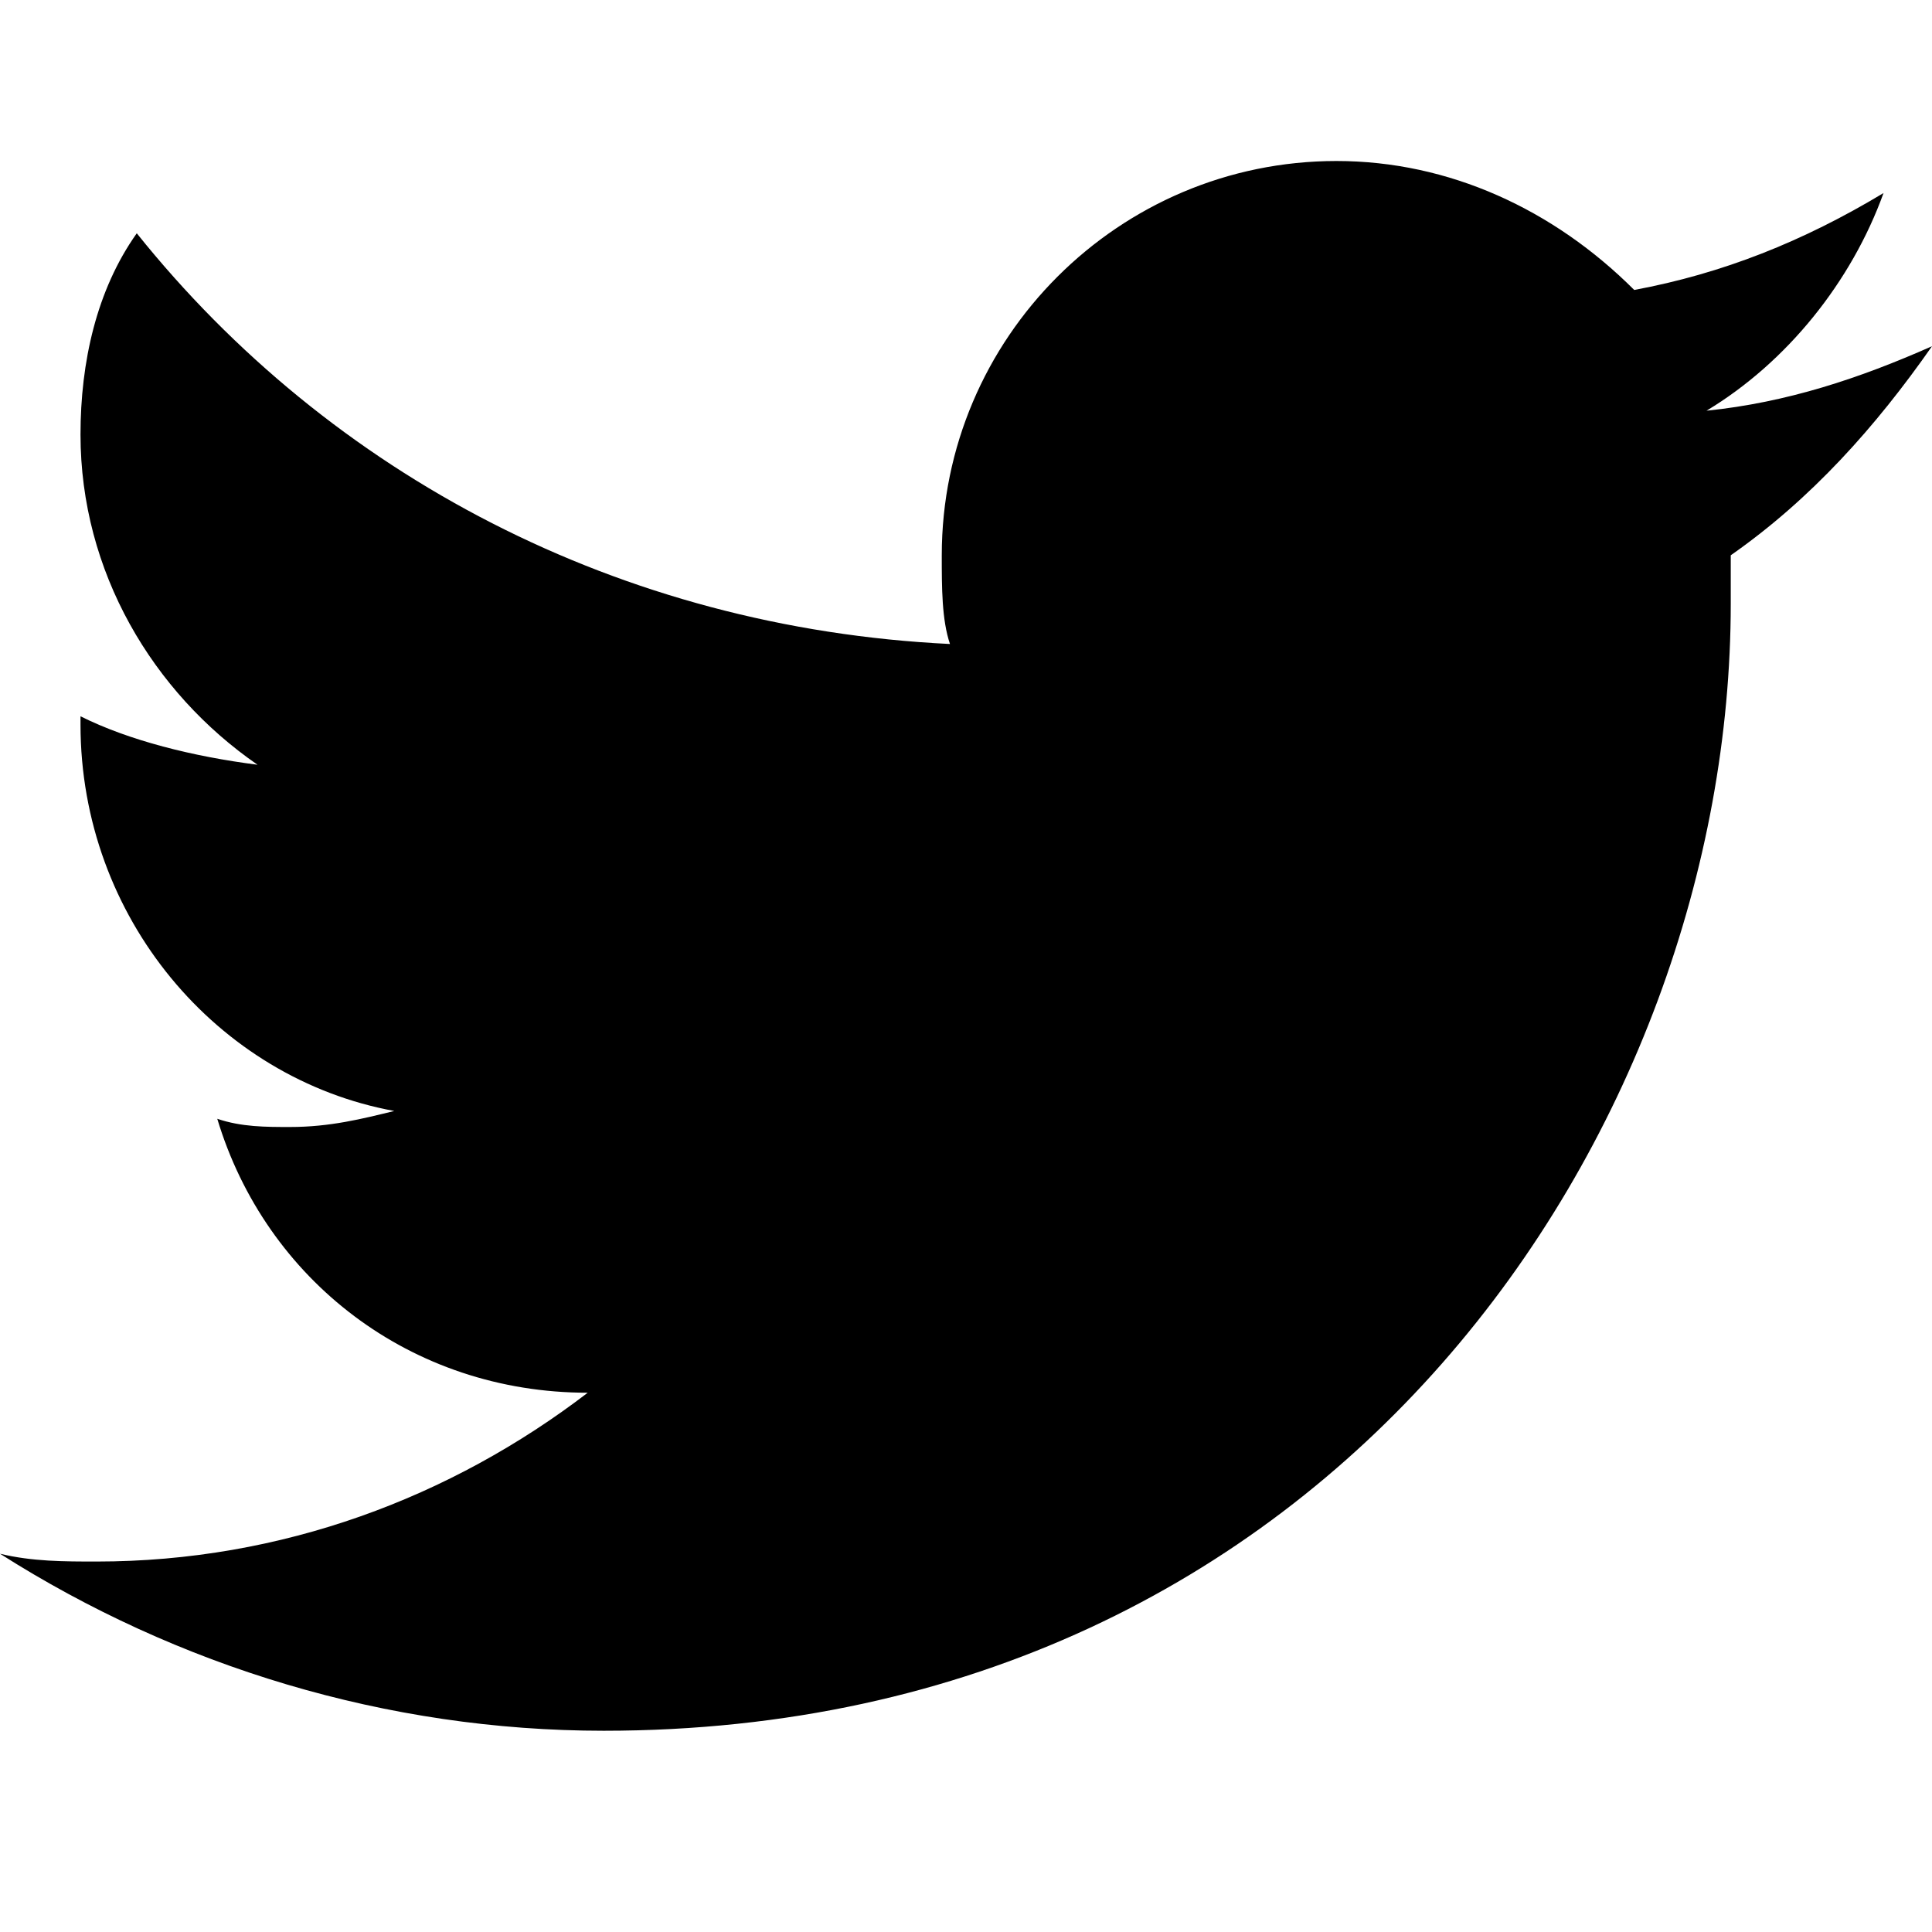
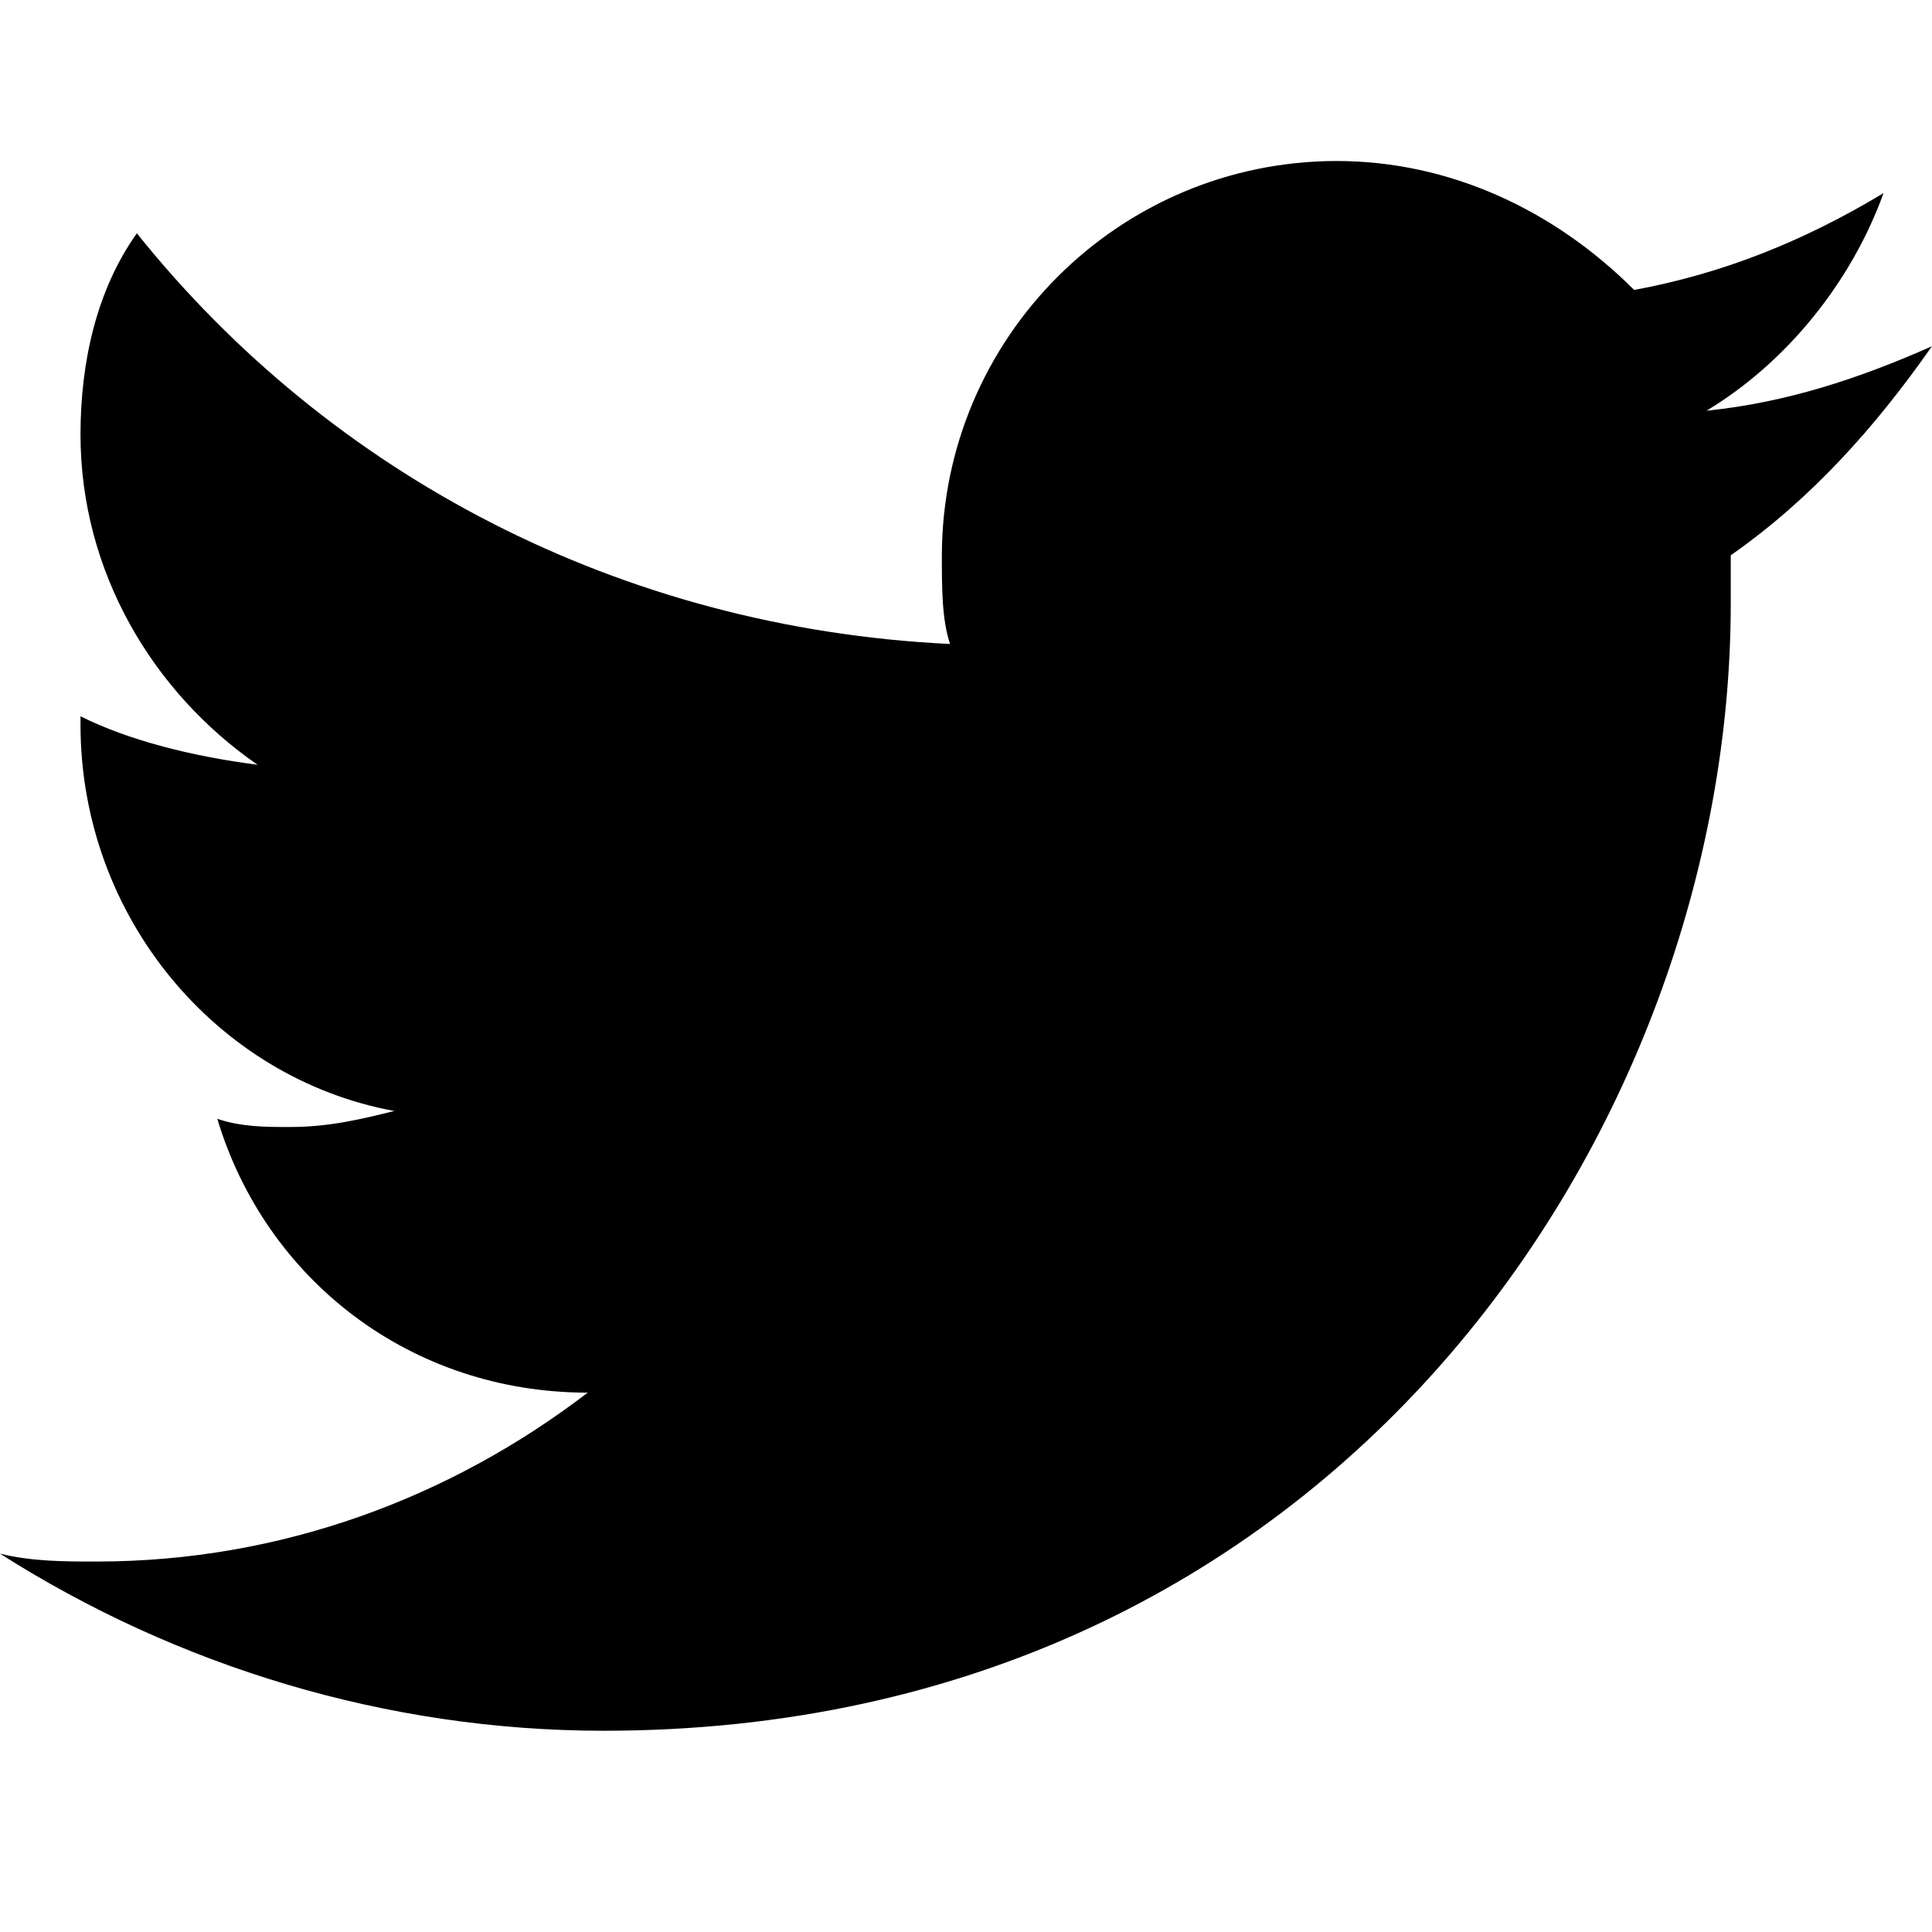
- <svg xmlns="http://www.w3.org/2000/svg" fill="#000000" viewBox="0 0 24 24" width="24px" height="24px">
-   <path d="M 24 4.301 C 23.102 4.699 22.199 5 21.199 5.102 C 22.199 4.5 23 3.5 23.398 2.398 C 22.398 3 21.398 3.398 20.301 3.602 C 19.301 2.602 18 2 16.602 2 C 13.898 2 11.699 4.199 11.699 6.898 C 11.699 7.301 11.699 7.699 11.801 8 C 7.699 7.801 4.102 5.898 1.699 2.898 C 1.199 3.602 1 4.5 1 5.398 C 1 7.102 1.898 8.602 3.199 9.5 C 2.398 9.398 1.602 9.199 1 8.898 C 1 8.898 1 8.898 1 9 C 1 11.398 2.699 13.398 4.898 13.801 C 4.5 13.898 4.102 14 3.602 14 C 3.301 14 3 14 2.699 13.898 C 3.301 15.898 5.102 17.301 7.301 17.301 C 5.602 18.602 3.5 19.398 1.199 19.398 C 0.801 19.398 0.398 19.398 0 19.301 C 2.199 20.699 4.801 21.5 7.5 21.5 C 16.602 21.5 21.5 14 21.5 7.5 C 21.5 7.301 21.5 7.102 21.5 6.898 C 22.5 6.199 23.301 5.301 24 4.301" />
+ <svg xmlns="http://www.w3.org/2000/svg" fill="#000000" width="24" height="24">
+   <path d="M24 4.301c-.898.398-1.801.699-2.801.801 1-.602 1.801-1.602 2.199-2.703-1 .602-2 1-3.098 1.203C19.301 2.602 18 2 16.602 2a4.91 4.91 0 0 0-4.902 4.898c0 .402 0 .801.102 1.102-4.102-.199-7.699-2.102-10.102-5.102C1.199 3.602 1 4.5 1 5.398c0 1.703.898 3.203 2.199 4.102-.801-.102-1.598-.301-2.199-.602V9c0 2.398 1.699 4.398 3.898 4.801-.398.098-.797.199-1.297.199-.301 0-.602 0-.902-.102.602 2 2.402 3.402 4.602 3.402-1.699 1.301-3.801 2.098-6.102 2.098-.398 0-.801 0-1.199-.098C2.199 20.699 4.801 21.5 7.5 21.5c9.102 0 14-7.5 14-14v-.602c1-.699 1.801-1.598 2.5-2.598" />
</svg>
